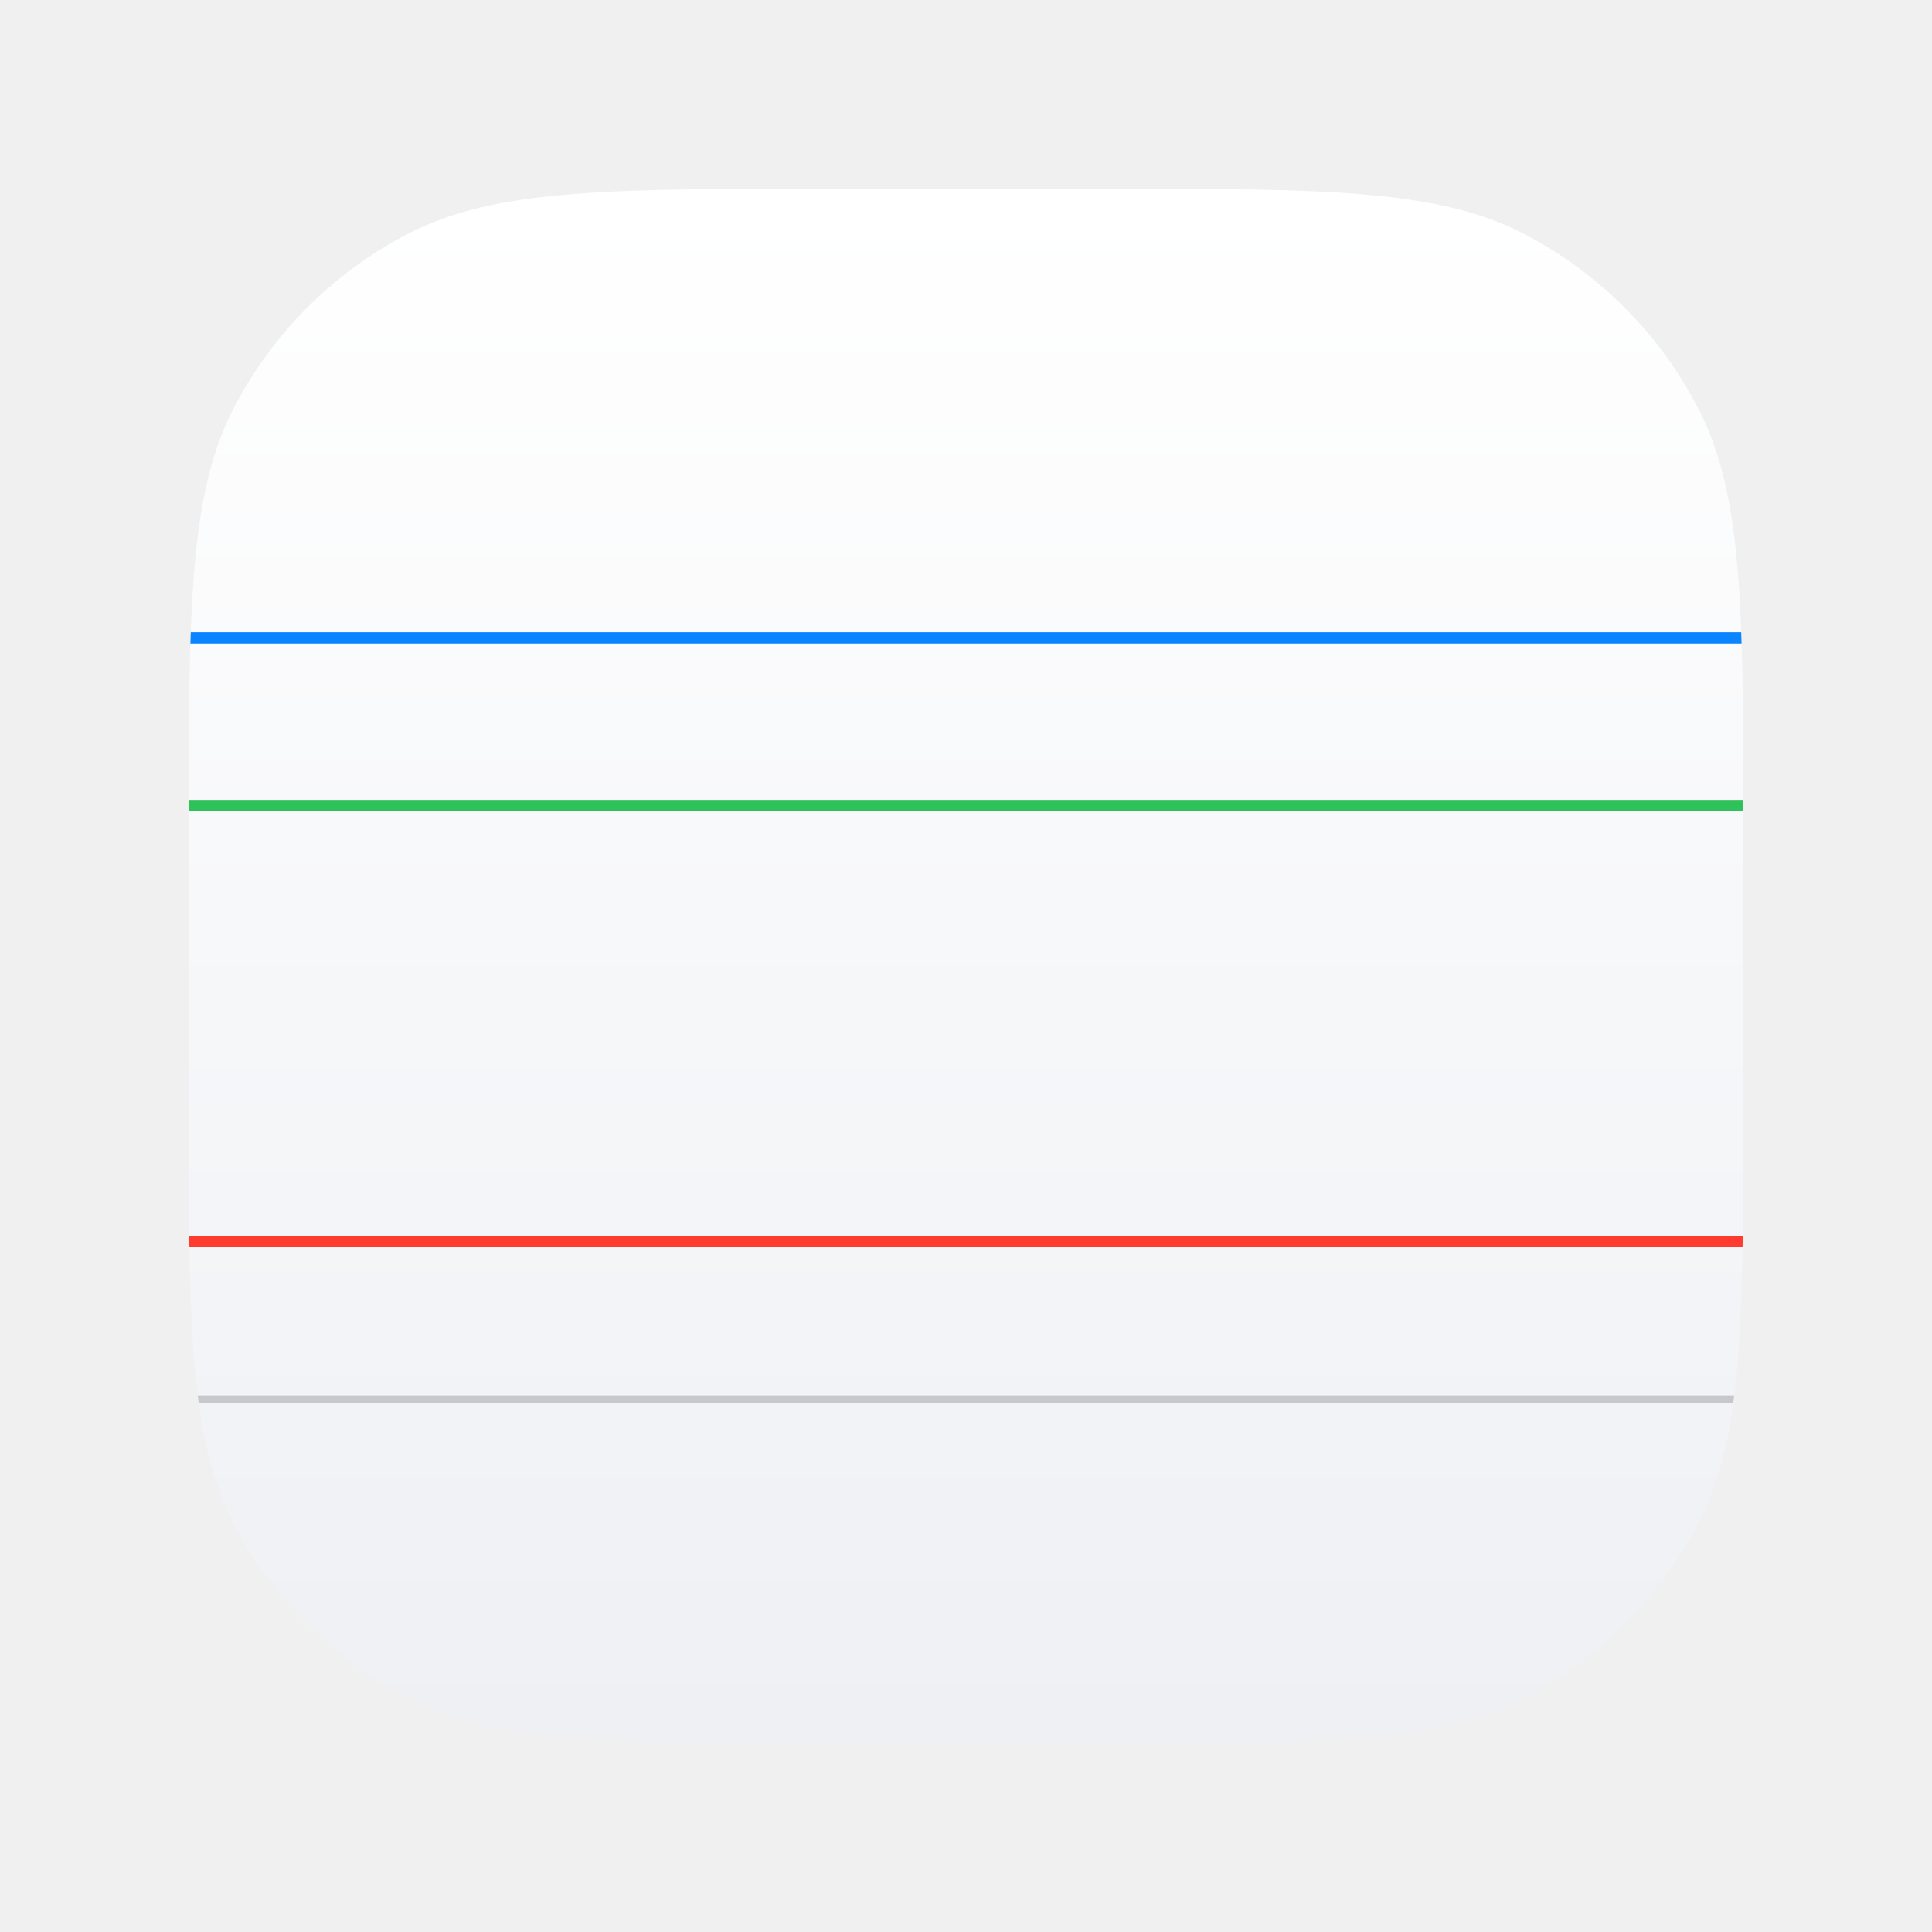
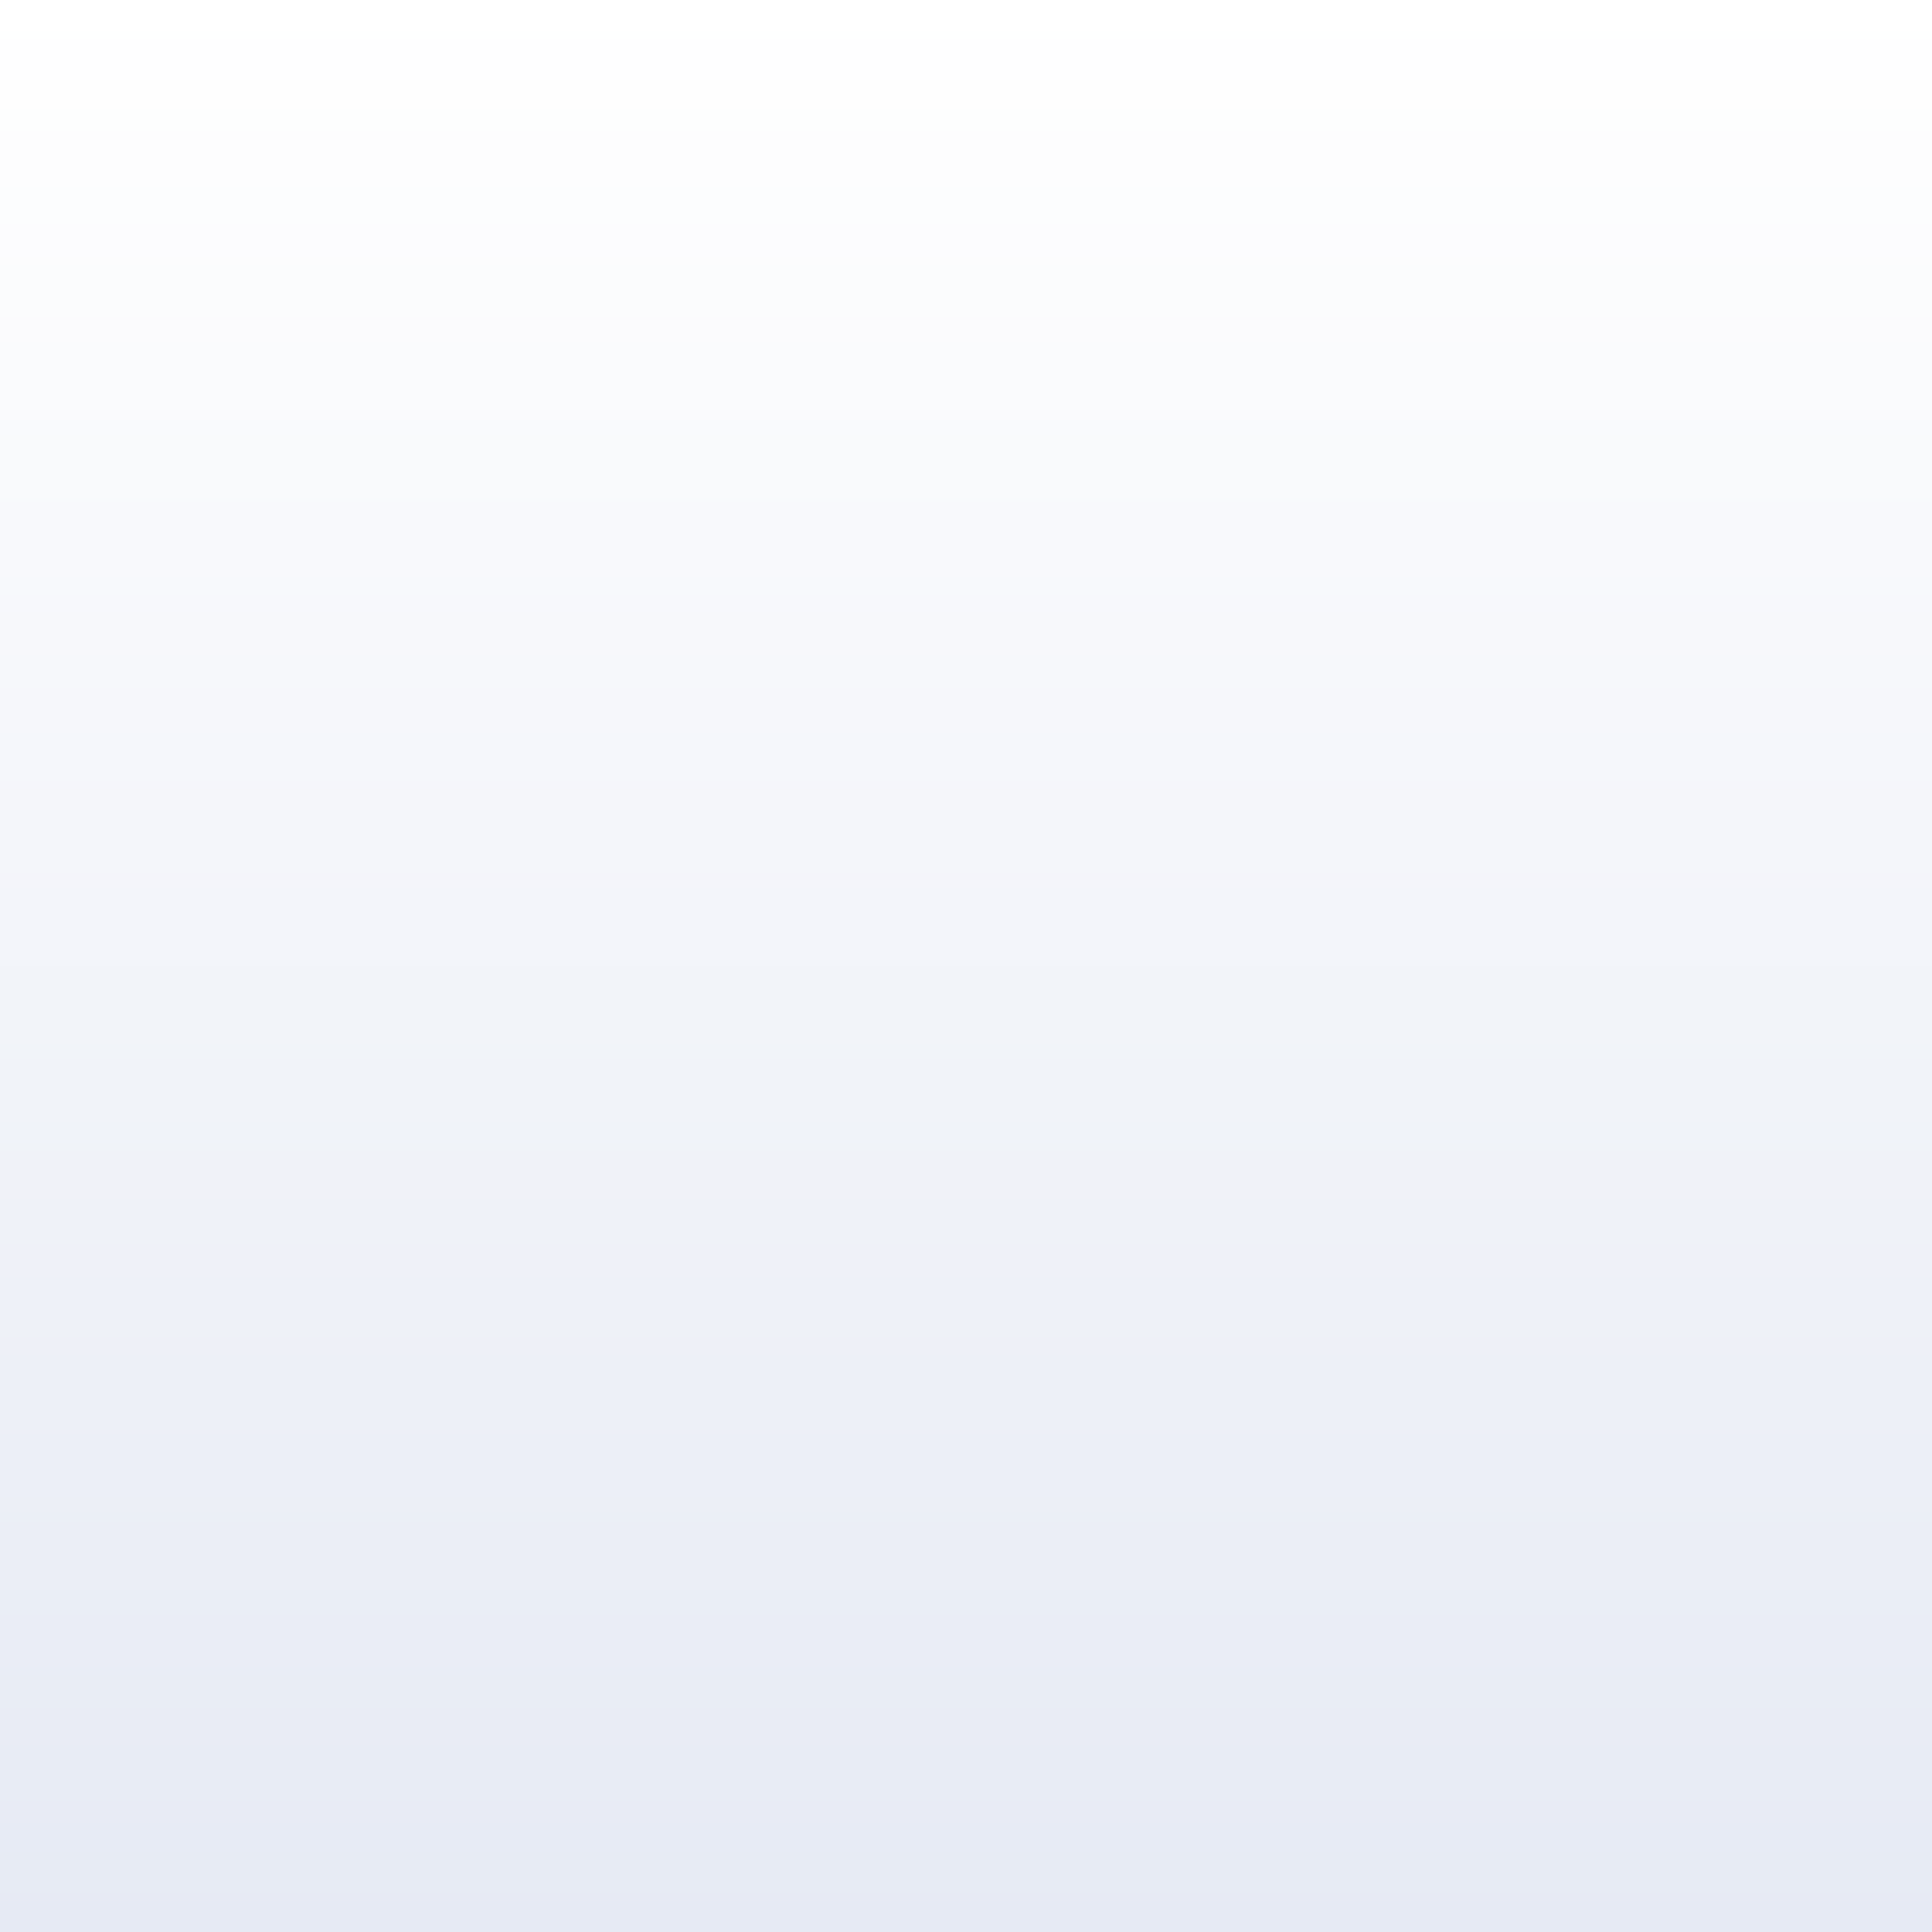
- <svg xmlns="http://www.w3.org/2000/svg" xmlns:xlink="http://www.w3.org/1999/xlink" width="1024px" height="1024px" viewBox="0 0 1024 1024" version="1.1">
+ <svg xmlns="http://www.w3.org/2000/svg" width="1024" height="1024" viewBox="0 0 1024 1024">
  <defs>
-     <path d="M806.6,123.4 C847,144 879.9,176.9 900.5,217.3 C901.145,218.563 901.773,219.837 902.383,221.123 C902.411,221.18 902.438,221.238 902.465,221.295 C902.527,221.427 902.589,221.558 902.651,221.69 C902.75,221.9 902.848,222.109 902.945,222.319 C902.995,222.428 903.046,222.537 903.096,222.647 C903.264,223.011 903.431,223.376 903.596,223.741 C903.62,223.796 903.645,223.852 903.67,223.907 L903.774,224.139 C903.8,224.197 903.826,224.254 903.852,224.312 L903.889,224.397 C904.062,224.785 904.234,225.174 904.403,225.564 C904.429,225.624 904.455,225.683 904.481,225.743 L904.537,225.871 C904.63,226.088 904.724,226.305 904.817,226.523 C904.856,226.614 904.894,226.704 904.932,226.794 C905.072,227.123 905.211,227.453 905.349,227.784 C905.385,227.872 905.422,227.96 905.458,228.048 C905.619,228.435 905.778,228.823 905.936,229.213 C906.014,229.407 906.092,229.601 906.17,229.796 C906.211,229.897 906.251,229.998 906.291,230.099 L906.39,230.347 C906.456,230.514 906.521,230.681 906.587,230.848 C906.738,231.234 906.888,231.62 907.036,232.008 C907.079,232.12 907.121,232.231 907.164,232.343 C907.246,232.558 907.327,232.774 907.408,232.989 L907.433,233.057 L907.508,233.257 C907.558,233.391 907.608,233.526 907.658,233.661 C907.746,233.898 907.833,234.136 907.92,234.374 C907.951,234.458 907.981,234.542 908.012,234.626 C908.153,235.014 908.292,235.404 908.431,235.794 C908.447,235.839 908.463,235.885 908.479,235.931 L908.525,236.061 L908.575,236.202 C908.613,236.312 908.652,236.421 908.69,236.531 L908.756,236.722 L908.996,237.416 C909.028,237.509 909.06,237.603 909.092,237.696 L909.103,237.728 C909.134,237.821 909.166,237.913 909.197,238.006 C909.303,238.318 909.408,238.631 909.512,238.945 L909.568,239.114 L909.592,239.186 C909.614,239.252 909.635,239.318 909.657,239.384 L909.748,239.661 L909.961,240.317 C910.067,240.643 910.171,240.97 910.275,241.298 L910.385,241.646 C910.412,241.732 910.438,241.817 910.465,241.903 C910.525,242.096 910.585,242.289 910.645,242.483 C910.868,243.206 911.088,243.933 911.304,244.665 L911.377,244.914 C911.443,245.138 911.508,245.364 911.574,245.589 C911.681,245.961 911.787,246.333 911.893,246.705 C911.947,246.899 912.002,247.094 912.056,247.289 C912.12,247.517 912.184,247.746 912.247,247.976 C912.286,248.117 912.324,248.258 912.363,248.399 C912.503,248.913 912.641,249.429 912.778,249.947 C912.83,250.145 912.882,250.343 912.934,250.541 C912.982,250.725 913.029,250.908 913.077,251.092 C913.09,251.145 913.104,251.198 913.118,251.251 L913.162,251.426 C913.199,251.569 913.235,251.711 913.271,251.854 L913.285,251.908 C913.332,252.094 913.379,252.281 913.426,252.469 C913.466,252.626 913.505,252.784 913.544,252.942 C913.563,253.021 913.583,253.099 913.602,253.178 C913.65,253.37 913.697,253.563 913.744,253.756 C913.782,253.913 913.82,254.07 913.858,254.226 C913.893,254.374 913.929,254.523 913.965,254.672 C914.04,254.988 914.115,255.303 914.189,255.62 C914.226,255.779 914.263,255.939 914.3,256.099 L914.319,256.179 L914.376,256.43 C914.41,256.576 914.444,256.723 914.477,256.87 L914.509,257.008 C914.539,257.143 914.57,257.279 914.601,257.415 C914.634,257.564 914.668,257.714 914.701,257.863 L914.809,258.352 C914.852,258.546 914.895,258.74 914.937,258.935 C914.963,259.055 914.99,259.175 915.016,259.295 C915.07,259.548 915.125,259.802 915.179,260.056 C915.204,260.173 915.228,260.29 915.253,260.407 C915.341,260.824 915.428,261.242 915.514,261.662 L915.531,261.743 C915.573,261.949 915.615,262.156 915.657,262.363 L915.672,262.437 C915.68,262.473 915.687,262.509 915.694,262.545 C915.873,263.434 916.049,264.329 916.22,265.231 C916.24,265.336 916.26,265.441 916.28,265.547 L916.34,265.867 C916.501,266.727 916.659,267.593 916.814,268.465 L916.867,268.763 C916.904,268.976 916.941,269.189 916.978,269.402 L917,269.528 C917.155,270.422 917.306,271.32 917.454,272.226 C917.48,272.387 917.507,272.549 917.533,272.712 L917.546,272.795 C917.553,272.836 917.559,272.876 917.566,272.917 C917.626,273.288 917.685,273.66 917.743,274.033 C917.76,274.138 917.776,274.242 917.792,274.347 L917.811,274.469 C917.851,274.726 917.891,274.983 917.93,275.242 L917.974,275.527 C917.983,275.591 917.993,275.654 918.003,275.718 C918.022,275.848 918.042,275.98 918.062,276.112 L918.096,276.338 C918.113,276.457 918.131,276.575 918.149,276.693 L918.154,276.73 C918.213,277.132 918.272,277.536 918.331,277.941 L918.343,278.029 C918.383,278.305 918.422,278.581 918.461,278.858 L918.504,279.159 C918.594,279.806 918.683,280.455 918.771,281.108 C918.809,281.397 918.848,281.687 918.886,281.979 C919.224,284.547 919.539,287.165 919.834,289.837 C919.855,290.027 919.876,290.218 919.896,290.408 C920.177,292.992 920.439,295.626 920.683,298.313 C920.706,298.565 920.729,298.818 920.751,299.071 C921.146,303.501 921.493,308.074 921.798,312.803 C921.81,312.988 921.822,313.172 921.833,313.356 C921.842,313.489 921.85,313.623 921.859,313.756 L921.862,313.805 C922.044,316.707 922.211,319.666 922.364,322.687 C922.379,322.995 922.395,323.304 922.41,323.615 C922.47,324.822 922.527,326.038 922.582,327.264 L922.586,327.336 C922.592,327.489 922.599,327.642 922.606,327.795 L922.638,328.517 L922.651,328.81 C922.673,329.327 922.695,329.846 922.717,330.367 C922.731,330.724 922.746,331.084 922.761,331.445 C922.81,332.655 922.857,333.873 922.902,335.101 L924,335.1 L924,341.1 L923.105,341.097 C923.345,348.763 923.52,356.792 923.648,365.217 L923.668,366.549 C923.689,367.938 923.708,369.339 923.725,370.751 L923.726,370.812 C923.788,375.664 923.835,380.644 923.872,385.759 C923.904,390.114 923.927,394.563 923.945,399.113 C923.976,407.089 923.99,415.378 923.996,423.997 L924,430 C924,434.574 924,439.24 924,444 L924,580 C924,592.067 924,603.529 923.976,614.433 C923.968,618.169 923.957,621.837 923.943,625.442 C923.929,628.885 923.911,632.269 923.89,635.597 C923.88,637.163 923.869,638.719 923.857,640.261 C923.851,640.986 923.845,641.707 923.839,642.425 L923.812,645.384 C923.805,646.159 923.797,646.931 923.789,647.699 C923.772,649.268 923.755,650.827 923.736,652.373 C923.731,652.769 923.726,653.164 923.721,653.559 L923.714,654.082 C923.71,654.391 923.706,654.699 923.702,655.007 L924,655 L924,661 L923.612,661.005 C923.465,669.961 923.262,678.465 922.982,686.558 C922.9,688.939 922.811,691.285 922.715,693.596 C922.646,695.257 922.573,696.901 922.496,698.528 L922.486,698.742 C922.451,699.467 922.416,700.188 922.38,700.906 C922.308,702.353 922.232,703.786 922.153,705.206 C922.111,705.942 922.069,706.675 922.027,707.404 L921.998,707.882 L921.986,708.094 C921.951,708.663 921.917,709.229 921.882,709.793 C921.791,711.248 921.696,712.689 921.597,714.115 C921.523,715.181 921.447,716.238 921.369,717.287 C921.334,717.756 921.298,718.224 921.262,718.691 C921.246,718.896 921.23,719.101 921.214,719.305 C921.193,719.578 921.171,719.852 921.15,720.124 C920.951,722.611 920.738,725.054 920.511,727.454 L920.501,727.554 C920.499,727.58 920.496,727.607 920.494,727.633 C920.438,728.224 920.38,728.814 920.322,729.401 C920.251,730.116 920.179,730.826 920.106,731.533 L920.09,731.682 L920.071,731.869 C920.012,732.427 919.953,732.983 919.892,733.536 L919.873,733.714 L919.86,733.832 C919.764,734.711 919.665,735.584 919.564,736.451 C919.538,736.678 919.511,736.904 919.485,737.129 C919.387,737.958 919.287,738.782 919.185,739.601 L924,739.6 L924,743.6 L918.662,743.603 C918.63,743.835 918.598,744.068 918.566,744.299 L918.662,743.601 C918.454,745.121 918.239,746.622 918.015,748.106 C917.923,748.717 917.829,749.326 917.734,749.931 C917.676,750.298 917.618,750.663 917.559,751.028 L917.546,751.109 L917.529,751.216 C917.473,751.561 917.417,751.906 917.36,752.249 C917.258,752.868 917.154,753.485 917.048,754.098 C917.026,754.229 917.003,754.36 916.98,754.491 L916.932,754.768 C916.923,754.821 916.914,754.874 916.904,754.926 C916.882,755.056 916.859,755.186 916.836,755.316 C916.743,755.841 916.649,756.364 916.554,756.884 C916.485,757.261 916.415,757.636 916.345,758.011 C916.33,758.089 916.316,758.166 916.301,758.243 L916.28,758.356 L916.26,758.463 C916.145,759.067 916.029,759.667 915.912,760.265 C915.891,760.372 915.869,760.48 915.848,760.588 C915.535,762.167 915.21,763.725 914.872,765.264 L914.858,765.329 C914.846,765.386 914.833,765.442 914.821,765.499 C914.793,765.624 914.765,765.749 914.738,765.874 C914.682,766.124 914.626,766.375 914.57,766.625 C914.531,766.797 914.492,766.968 914.453,767.138 C914.409,767.332 914.364,767.526 914.319,767.719 C914.183,768.31 914.045,768.896 913.905,769.481 C913.847,769.722 913.788,769.964 913.729,770.204 L913.684,770.39 L913.659,770.491 C913.653,770.516 913.647,770.541 913.641,770.567 C913.594,770.756 913.548,770.945 913.501,771.134 C913.449,771.34 913.398,771.545 913.346,771.75 L913.317,771.868 L913.271,772.047 L913.23,772.211 C913.18,772.409 913.129,772.606 913.078,772.803 C913.029,772.993 912.98,773.182 912.931,773.371 C912.866,773.62 912.801,773.868 912.735,774.116 C912.696,774.266 912.655,774.417 912.615,774.568 C912.57,774.737 912.524,774.906 912.479,775.074 C912.318,775.668 912.156,776.259 911.991,776.847 L911.968,776.928 L911.921,777.095 C911.847,777.358 911.772,777.621 911.697,777.884 C911.669,777.98 911.641,778.077 911.613,778.173 L911.511,778.527 L911.468,778.674 C911.438,778.779 911.407,778.883 911.376,778.988 C911.339,779.115 911.302,779.243 911.264,779.37 C911.083,779.98 910.9,780.587 910.715,781.191 C910.677,781.313 910.64,781.435 910.602,781.556 L910.563,781.683 L910.516,781.834 C910.384,782.259 910.25,782.683 910.115,783.105 L910.071,783.241 L910.039,783.342 C909.899,783.778 909.757,784.213 909.614,784.646 L909.568,784.786 L909.548,784.848 C909.425,785.217 909.302,785.585 909.177,785.953 C909.155,786.019 909.132,786.085 909.11,786.151 C909.022,786.409 908.933,786.667 908.844,786.925 C908.8,787.054 908.755,787.182 908.71,787.311 C908.486,787.955 908.258,788.595 908.027,789.233 L907.985,789.347 L907.976,789.373 C907.838,789.752 907.699,790.129 907.559,790.506 C907.535,790.57 907.511,790.635 907.487,790.699 L907.433,790.843 L907.393,790.951 C907.183,791.508 906.972,792.063 906.757,792.616 C906.571,793.096 906.382,793.574 906.192,794.05 C905.941,794.678 905.686,795.303 905.428,795.925 C905.37,796.065 905.312,796.205 905.253,796.345 C905.213,796.441 905.173,796.535 905.133,796.63 L905.098,796.715 L905.077,796.765 C905.051,796.825 905.026,796.885 905.001,796.944 C904.936,797.098 904.87,797.252 904.804,797.407 C904.713,797.621 904.621,797.834 904.529,798.047 C904.482,798.155 904.435,798.263 904.388,798.371 C904.304,798.563 904.22,798.755 904.136,798.947 C903.921,799.435 903.704,799.92 903.484,800.405 C903.406,800.577 903.328,800.749 903.249,800.921 L903.209,801.009 L903.184,801.062 C903.133,801.173 903.082,801.284 903.031,801.395 C902.681,802.153 902.325,802.906 901.963,803.656 C901.848,803.893 901.733,804.13 901.617,804.367 C901.573,804.456 901.53,804.545 901.486,804.633 C901.162,805.292 900.833,805.947 900.5,806.6 C879.9,847 847,879.9 806.6,900.5 C760.6,924 700.4,924 580,924 L444,924 L440.403,924 L436.842,924 C321.098,923.991 262.38,923.53 217.3,900.5 C181.95,882.475 152.342,855.033 131.692,821.389 L123.4,806.6 C123.117,806.044 122.838,805.486 122.562,804.926 C122.417,804.631 122.272,804.336 122.129,804.039 C122.077,803.932 122.025,803.825 121.973,803.718 C121.892,803.549 121.811,803.38 121.731,803.212 C121.675,803.095 121.62,802.978 121.564,802.861 C121.475,802.673 121.387,802.486 121.299,802.298 C121.228,802.146 121.157,801.993 121.086,801.84 C120.981,801.615 120.877,801.389 120.773,801.162 C120.714,801.034 120.656,800.906 120.597,800.778 C120.448,800.448 120.299,800.118 120.151,799.787 C120.107,799.688 120.063,799.589 120.019,799.489 C119.95,799.334 119.882,799.179 119.813,799.024 C119.715,798.801 119.618,798.577 119.521,798.353 C119.475,798.249 119.43,798.145 119.386,798.041 C119.29,797.818 119.194,797.594 119.098,797.369 C119.038,797.227 118.978,797.085 118.918,796.944 C118.846,796.772 118.773,796.6 118.701,796.427 C118.479,795.895 118.26,795.361 118.043,794.825 C117.914,794.505 117.786,794.185 117.658,793.864 L117.634,793.801 L117.561,793.619 C117.424,793.27 117.287,792.92 117.151,792.569 L117.059,792.328 C117.022,792.232 116.985,792.137 116.949,792.041 C116.877,791.852 116.805,791.663 116.733,791.473 C116.654,791.264 116.575,791.054 116.497,790.844 L116.464,790.756 C116.437,790.685 116.411,790.615 116.385,790.544 C116.251,790.182 116.118,789.82 115.986,789.456 C115.932,789.308 115.881,789.167 115.831,789.027 C115.715,788.705 115.6,788.383 115.486,788.059 L115.409,787.839 L115.339,787.64 C115.199,787.238 115.059,786.834 114.921,786.428 L114.884,786.319 C114.865,786.263 114.846,786.207 114.827,786.151 C114.797,786.064 114.768,785.978 114.739,785.892 C114.673,785.695 114.607,785.498 114.541,785.301 C114.481,785.121 114.421,784.94 114.362,784.759 C114.213,784.309 114.067,783.858 113.922,783.406 L113.869,783.241 C113.838,783.142 113.806,783.044 113.775,782.945 C113.676,782.634 113.578,782.321 113.48,782.007 C113.437,781.867 113.393,781.727 113.35,781.586 C113.316,781.477 113.283,781.368 113.249,781.259 C113.169,780.997 113.09,780.735 113.01,780.473 C112.966,780.324 112.921,780.176 112.877,780.027 C112.737,779.559 112.599,779.089 112.462,778.617 L112.436,778.527 C112.413,778.448 112.39,778.369 112.368,778.29 C112.259,777.915 112.152,777.539 112.046,777.161 C112.017,777.058 111.988,776.955 111.959,776.851 C111.918,776.702 111.876,776.552 111.834,776.401 C111.657,775.76 111.482,775.115 111.31,774.466 C111.267,774.306 111.225,774.147 111.183,773.987 C111.024,773.383 110.867,772.776 110.713,772.166 L110.683,772.047 C110.675,772.017 110.668,771.988 110.661,771.958 C110.649,771.911 110.637,771.864 110.625,771.817 C110.553,771.531 110.482,771.245 110.411,770.958 C110.248,770.295 110.087,769.629 109.928,768.958 C109.887,768.785 109.846,768.611 109.806,768.437 C109.77,768.282 109.734,768.127 109.698,767.972 C108.958,764.775 108.274,761.494 107.643,758.121 C107.566,757.71 107.49,757.298 107.415,756.884 C107.385,756.721 107.355,756.558 107.326,756.394 C107.311,756.312 107.296,756.23 107.282,756.148 C107.221,755.81 107.161,755.472 107.102,755.132 L107.078,754.998 C107.042,754.789 107.005,754.579 106.969,754.369 C106.905,753.997 106.841,753.625 106.778,753.252 C106.748,753.069 106.717,752.886 106.687,752.703 C106.664,752.569 106.642,752.436 106.62,752.302 C106.555,751.906 106.49,751.509 106.426,751.11 C106.414,751.035 106.402,750.959 106.39,750.884 C106.352,750.648 106.315,750.412 106.278,750.176 C106.17,749.49 106.064,748.8 105.96,748.106 C105.846,747.347 105.734,746.584 105.624,745.815 L105.577,745.484 C105.553,745.318 105.53,745.152 105.507,744.985 C105.442,744.526 105.378,744.065 105.316,743.603 L100,743.6 L100,739.6 L104.795,739.601 C104.692,738.775 104.592,737.944 104.493,737.107 C104.452,736.752 104.41,736.395 104.369,736.038 C104.347,735.844 104.325,735.649 104.303,735.454 C104.291,735.354 104.28,735.256 104.269,735.157 C104.237,734.873 104.205,734.589 104.174,734.304 C104.078,733.436 103.985,732.562 103.893,731.683 C103.869,731.445 103.844,731.208 103.82,730.971 C103.802,730.795 103.784,730.618 103.766,730.441 C103.739,730.171 103.712,729.901 103.685,729.63 L103.662,729.401 C103.604,728.814 103.547,728.224 103.491,727.632 C103.476,727.473 103.461,727.314 103.446,727.153 C103.44,727.091 103.434,727.029 103.429,726.967 C103.412,726.792 103.396,726.617 103.38,726.442 C103.216,724.663 103.06,722.86 102.911,721.032 C102.876,720.594 102.841,720.154 102.806,719.712 L102.786,719.464 C102.751,719.01 102.715,718.552 102.681,718.094 C102.658,717.794 102.635,717.495 102.613,717.196 C102.6,717.021 102.587,716.845 102.574,716.669 C102.477,715.348 102.384,714.016 102.295,712.671 C102.28,712.443 102.264,712.215 102.25,711.987 C102.202,711.259 102.155,710.528 102.109,709.792 C102.052,708.876 101.997,707.954 101.943,707.026 C101.897,706.242 101.853,705.451 101.809,704.656 C101.79,704.314 101.772,703.969 101.753,703.624 C101.613,700.996 101.484,698.32 101.365,695.597 C101.286,693.8 101.212,691.983 101.143,690.144 L101.117,689.455 C101.098,688.958 101.08,688.459 101.062,687.957 C101.018,686.715 100.975,685.464 100.935,684.203 C100.927,683.977 100.92,683.75 100.913,683.523 C100.896,683 100.88,682.474 100.864,681.948 C100.847,681.405 100.831,680.859 100.815,680.311 C100.805,679.939 100.794,679.569 100.784,679.198 C100.775,678.902 100.767,678.603 100.759,678.304 C100.722,676.966 100.687,675.616 100.654,674.256 C100.601,672.111 100.553,669.939 100.509,667.738 C100.464,665.522 100.423,663.278 100.386,661.004 L100,661 L100,655 L100.297,655.004 C100.236,650.503 100.188,645.891 100.15,641.162 C100.133,639.101 100.118,637.017 100.105,634.911 C100.097,633.592 100.089,632.263 100.082,630.926 C100.079,630.331 100.076,629.732 100.073,629.131 C100.056,625.52 100.043,621.847 100.032,618.108 C100.027,615.927 100.022,613.724 100.018,611.498 C100.016,610.383 100.014,609.263 100.012,608.139 C100.011,606.906 100.009,605.664 100.008,604.415 C100.007,603.388 100.006,602.356 100.005,601.319 C100,594.429 100,587.326 100,580 L100,444 C100,439.18 100,434.456 100.001,429.826 L100,424 C100.022,392.194 100.149,364.895 100.89,341.095 L100,341.1 L100,335.1 L101.092,335.099 C101.416,326.252 101.835,317.902 102.379,309.991 C102.441,309.092 102.505,308.198 102.57,307.309 C102.837,303.65 103.132,300.088 103.459,296.616 L103.484,296.357 C103.495,296.24 103.506,296.124 103.517,296.008 C103.544,295.723 103.571,295.438 103.599,295.153 C103.623,294.905 103.647,294.659 103.671,294.413 C103.72,293.919 103.77,293.426 103.82,292.934 C103.842,292.717 103.864,292.501 103.887,292.286 C103.995,291.248 104.105,290.219 104.219,289.197 C104.315,288.337 104.412,287.484 104.512,286.637 L104.54,286.402 C104.566,286.187 104.592,285.972 104.617,285.758 C104.633,285.63 104.648,285.501 104.664,285.372 C104.691,285.148 104.718,284.927 104.745,284.705 L104.806,284.218 L104.879,283.631 C104.926,283.26 104.973,282.89 105.021,282.521 L105.054,282.266 C105.067,282.171 105.079,282.075 105.092,281.979 C105.101,281.911 105.11,281.843 105.119,281.775 C105.163,281.439 105.207,281.104 105.252,280.769 C105.277,280.584 105.303,280.398 105.328,280.212 C105.389,279.758 105.452,279.308 105.515,278.858 L105.577,278.421 C105.59,278.328 105.603,278.236 105.616,278.143 C105.626,278.076 105.636,278.009 105.645,277.941 C105.677,277.721 105.708,277.503 105.74,277.285 C105.78,277.01 105.82,276.734 105.861,276.458 C105.889,276.267 105.918,276.077 105.946,275.887 C106.102,274.848 106.262,273.817 106.426,272.795 C106.459,272.589 106.492,272.383 106.526,272.178 C106.678,271.246 106.833,270.321 106.992,269.402 C107.029,269.189 107.066,268.976 107.103,268.763 C107.16,268.435 107.218,268.108 107.277,267.782 C107.318,267.55 107.36,267.319 107.402,267.089 C107.476,266.68 107.551,266.273 107.627,265.867 C107.651,265.741 107.674,265.614 107.698,265.488 C107.754,265.191 107.811,264.895 107.867,264.6 C107.919,264.331 107.971,264.063 108.023,263.795 C108.312,262.314 108.613,260.849 108.924,259.401 C108.957,259.245 108.99,259.09 109.024,258.935 L109.103,258.573 C109.119,258.499 109.135,258.426 109.151,258.352 C109.175,258.243 109.2,258.133 109.224,258.024 C109.272,257.807 109.32,257.59 109.368,257.375 C109.579,256.436 109.794,255.505 110.015,254.58 C110.046,254.446 110.078,254.312 110.111,254.178 C110.212,253.755 110.315,253.332 110.419,252.91 C110.448,252.795 110.476,252.68 110.505,252.565 L110.669,251.908 C110.693,251.815 110.716,251.723 110.739,251.631 C110.842,251.225 110.946,250.82 111.051,250.416 C111.083,250.295 111.115,250.174 111.147,250.052 C111.397,249.097 111.653,248.15 111.914,247.211 C111.947,247.092 111.981,246.974 112.014,246.855 C112.143,246.393 112.274,245.933 112.407,245.475 C112.434,245.381 112.461,245.287 112.488,245.193 C112.76,244.256 113.038,243.326 113.323,242.403 C113.367,242.26 113.411,242.117 113.455,241.974 C113.737,241.066 114.025,240.165 114.319,239.27 C114.352,239.169 114.386,239.068 114.419,238.968 C114.719,238.059 115.026,237.157 115.339,236.262 C115.377,236.151 115.416,236.041 115.455,235.931 C115.778,235.012 116.108,234.101 116.445,233.195 C116.473,233.12 116.501,233.045 116.529,232.969 C116.585,232.82 116.641,232.67 116.697,232.521 C116.773,232.321 116.848,232.121 116.925,231.922 L117.016,231.682 C117.047,231.603 117.077,231.524 117.108,231.445 C117.624,230.106 118.156,228.78 118.703,227.468 C118.785,227.272 118.867,227.076 118.95,226.881 C118.97,226.834 118.99,226.787 119.009,226.74 C119.043,226.66 119.078,226.579 119.112,226.499 C119.193,226.308 119.274,226.118 119.356,225.929 C119.408,225.807 119.461,225.685 119.513,225.564 C119.545,225.491 119.577,225.418 119.608,225.345 C119.65,225.25 119.692,225.154 119.733,225.059 C119.883,224.718 120.033,224.378 120.184,224.039 C120.216,223.967 120.249,223.895 120.281,223.823 C120.399,223.561 120.517,223.299 120.636,223.037 C120.673,222.957 120.709,222.877 120.745,222.798 C120.772,222.74 120.799,222.682 120.825,222.624 C120.861,222.545 120.897,222.467 120.934,222.388 C121.054,222.127 121.176,221.865 121.298,221.604 L121.357,221.48 L121.438,221.307 C121.467,221.245 121.496,221.182 121.526,221.12 C121.644,220.87 121.763,220.62 121.883,220.371 C121.948,220.235 122.013,220.099 122.079,219.964 C122.255,219.6 122.432,219.236 122.611,218.874 C122.671,218.753 122.73,218.633 122.79,218.514 C122.991,218.108 123.195,217.704 123.4,217.3 C144,176.9 176.9,144 217.3,123.4 C263.3,100 323.5,100 444,100 L580,100 C700.4,100 760.6,100 806.6,123.4 Z" id="path-1" />
-     <linearGradient x1="50%" y1="0%" x2="50%" y2="100%" id="linearGradient-2">
-       <stop stop-color="#FFFFFF" offset="0%" />
-       <stop stop-color="#EEF0F4" offset="100%" />
+     <linearGradient id="g" x1="0" y1="0" x2="0" y2="1">
+       <stop offset="0" stop-color="#ffffff" stop-opacity="1" />
+       <stop offset="1" stop-color="#e6eaf4" stop-opacity="1" />
    </linearGradient>
-     <path d="M344,0 L480,0 C600.4,0 660.6,0 706.6,23.4 C747,44 779.9,76.9 800.5,117.3 C824,163.3 824,223.5 824,344 L824,480 C824,600.4 824,660.6 800.5,706.6 C779.9,747 747,779.9 706.6,800.5 C660.6,824 600.4,824 480,824 L344,824 C223.5,824 163.3,824 117.3,800.5 C76.9,779.9 44,747 23.4,706.6 C0,660.6 0,600.4 0,480 L0,344 C0,223.5 0,163.3 23.4,117.3 C44,76.9 76.9,44 117.3,23.4 C163.3,0 223.5,0 344,0 Z" id="path-3" />
-     <path d="M344,0 L480,0 C600.4,0 660.6,0 706.6,23.4 C747,44 779.9,76.9 800.5,117.3 C824,163.3 824,223.5 824,344 L824,480 C824,600.4 824,660.6 800.5,706.6 C779.9,747 747,779.9 706.6,800.5 C660.6,824 600.4,824 480,824 L344,824 C223.5,824 163.3,824 117.3,800.5 C76.9,779.9 44,747 23.4,706.6 C0,660.6 0,600.4 0,480 L0,344 C0,223.5 0,163.3 23.4,117.3 C44,76.9 76.9,44 117.3,23.4 C163.3,0 223.5,0 344,0 Z" id="path-5" />
-     <path d="M344,0 L480,0 C600.4,0 660.6,0 706.6,23.4 C747,44 779.9,76.9 800.5,117.3 C824,163.3 824,223.5 824,344 L824,480 C824,600.4 824,660.6 800.5,706.6 C779.9,747 747,779.9 706.6,800.5 C660.6,824 600.4,824 480,824 L344,824 C223.5,824 163.3,824 117.3,800.5 C76.9,779.9 44,747 23.4,706.6 C0,660.6 0,600.4 0,480 L0,344 C0,223.5 0,163.3 23.4,117.3 C44,76.9 76.9,44 117.3,23.4 C163.3,0 223.5,0 344,0 Z" id="path-7" />
-     <path d="M344,0 L480,0 C600.4,0 660.6,0 706.6,23.4 C747,44 779.9,76.9 800.5,117.3 C824,163.3 824,223.5 824,344 L824,480 C824,600.4 824,660.6 800.5,706.6 C779.9,747 747,779.9 706.6,800.5 C660.6,824 600.4,824 480,824 L344,824 C223.5,824 163.3,824 117.3,800.5 C76.9,779.9 44,747 23.4,706.6 C0,660.6 0,600.4 0,480 L0,344 C0,223.5 0,163.3 23.4,117.3 C44,76.9 76.9,44 117.3,23.4 C163.3,0 223.5,0 344,0 Z" id="path-9" />
  </defs>
-   <g id="Fonts" stroke="none" fill="none" xlink:href="#path-1" fill-rule="evenodd" stroke-width="1">
-     <g id="background" transform="translate(100, 100)">
-       <g id="Background" fill="url(#linearGradient-2)">
-         <path d="M344,0 L480,0 C600.4,0 660.6,0 706.6,23.4 C747,44 779.9,76.9 800.5,117.3 C824,163.3 824,223.5 824,344 L824,480 C824,600.4 824,660.6 800.5,706.6 C779.9,747 747,779.9 706.6,800.5 C660.6,824 600.4,824 480,824 L344,824 C223.5,824 163.3,824 117.3,800.5 C76.9,779.9 44,747 23.4,706.6 C0,660.6 0,600.4 0,480 L0,344 C0,223.5 0,163.3 23.4,117.3 C44,76.9 76.9,44 117.3,23.4 C163.3,0 223.5,0 344,0 Z" id="path-3" />
-       </g>
-       <g id="Cap-height-Clipped">
-         <mask id="mask-4" fill="white">
-           <use xlink:href="#path-3" />
-         </mask>
-         <g id="path-3" />
-         <rect id="Cap-height" fill="#0A84FF" mask="url(#mask-4)" x="0" y="235.1" width="824" height="6" />
-       </g>
-       <g id="x-height-Clipped">
-         <mask id="mask-6" fill="white">
-           <use xlink:href="#path-5" />
-         </mask>
-         <g id="path-3" />
-         <rect id="x-height" fill="#30C25A" mask="url(#mask-6)" x="0" y="324" width="824" height="6" />
-       </g>
-       <g id="Baseline-Clipped">
-         <mask id="mask-8" fill="white">
-           <use xlink:href="#path-7" />
-         </mask>
-         <g id="path-3" />
-         <rect id="Baseline" fill="#FF3B30" mask="url(#mask-8)" x="0" y="555" width="824" height="6" />
-       </g>
-       <g id="Descender-Clipped">
-         <mask id="mask-10" fill="white">
-           <use xlink:href="#path-9" />
-         </mask>
-         <g id="path-3" />
-         <rect id="Descender" fill="#C7C7CC" mask="url(#mask-10)" x="0" y="639.6" width="824" height="4" />
-       </g>
-     </g>
-   </g>
+   <rect width="1024" height="1024" fill="url(#g)" />
</svg>
